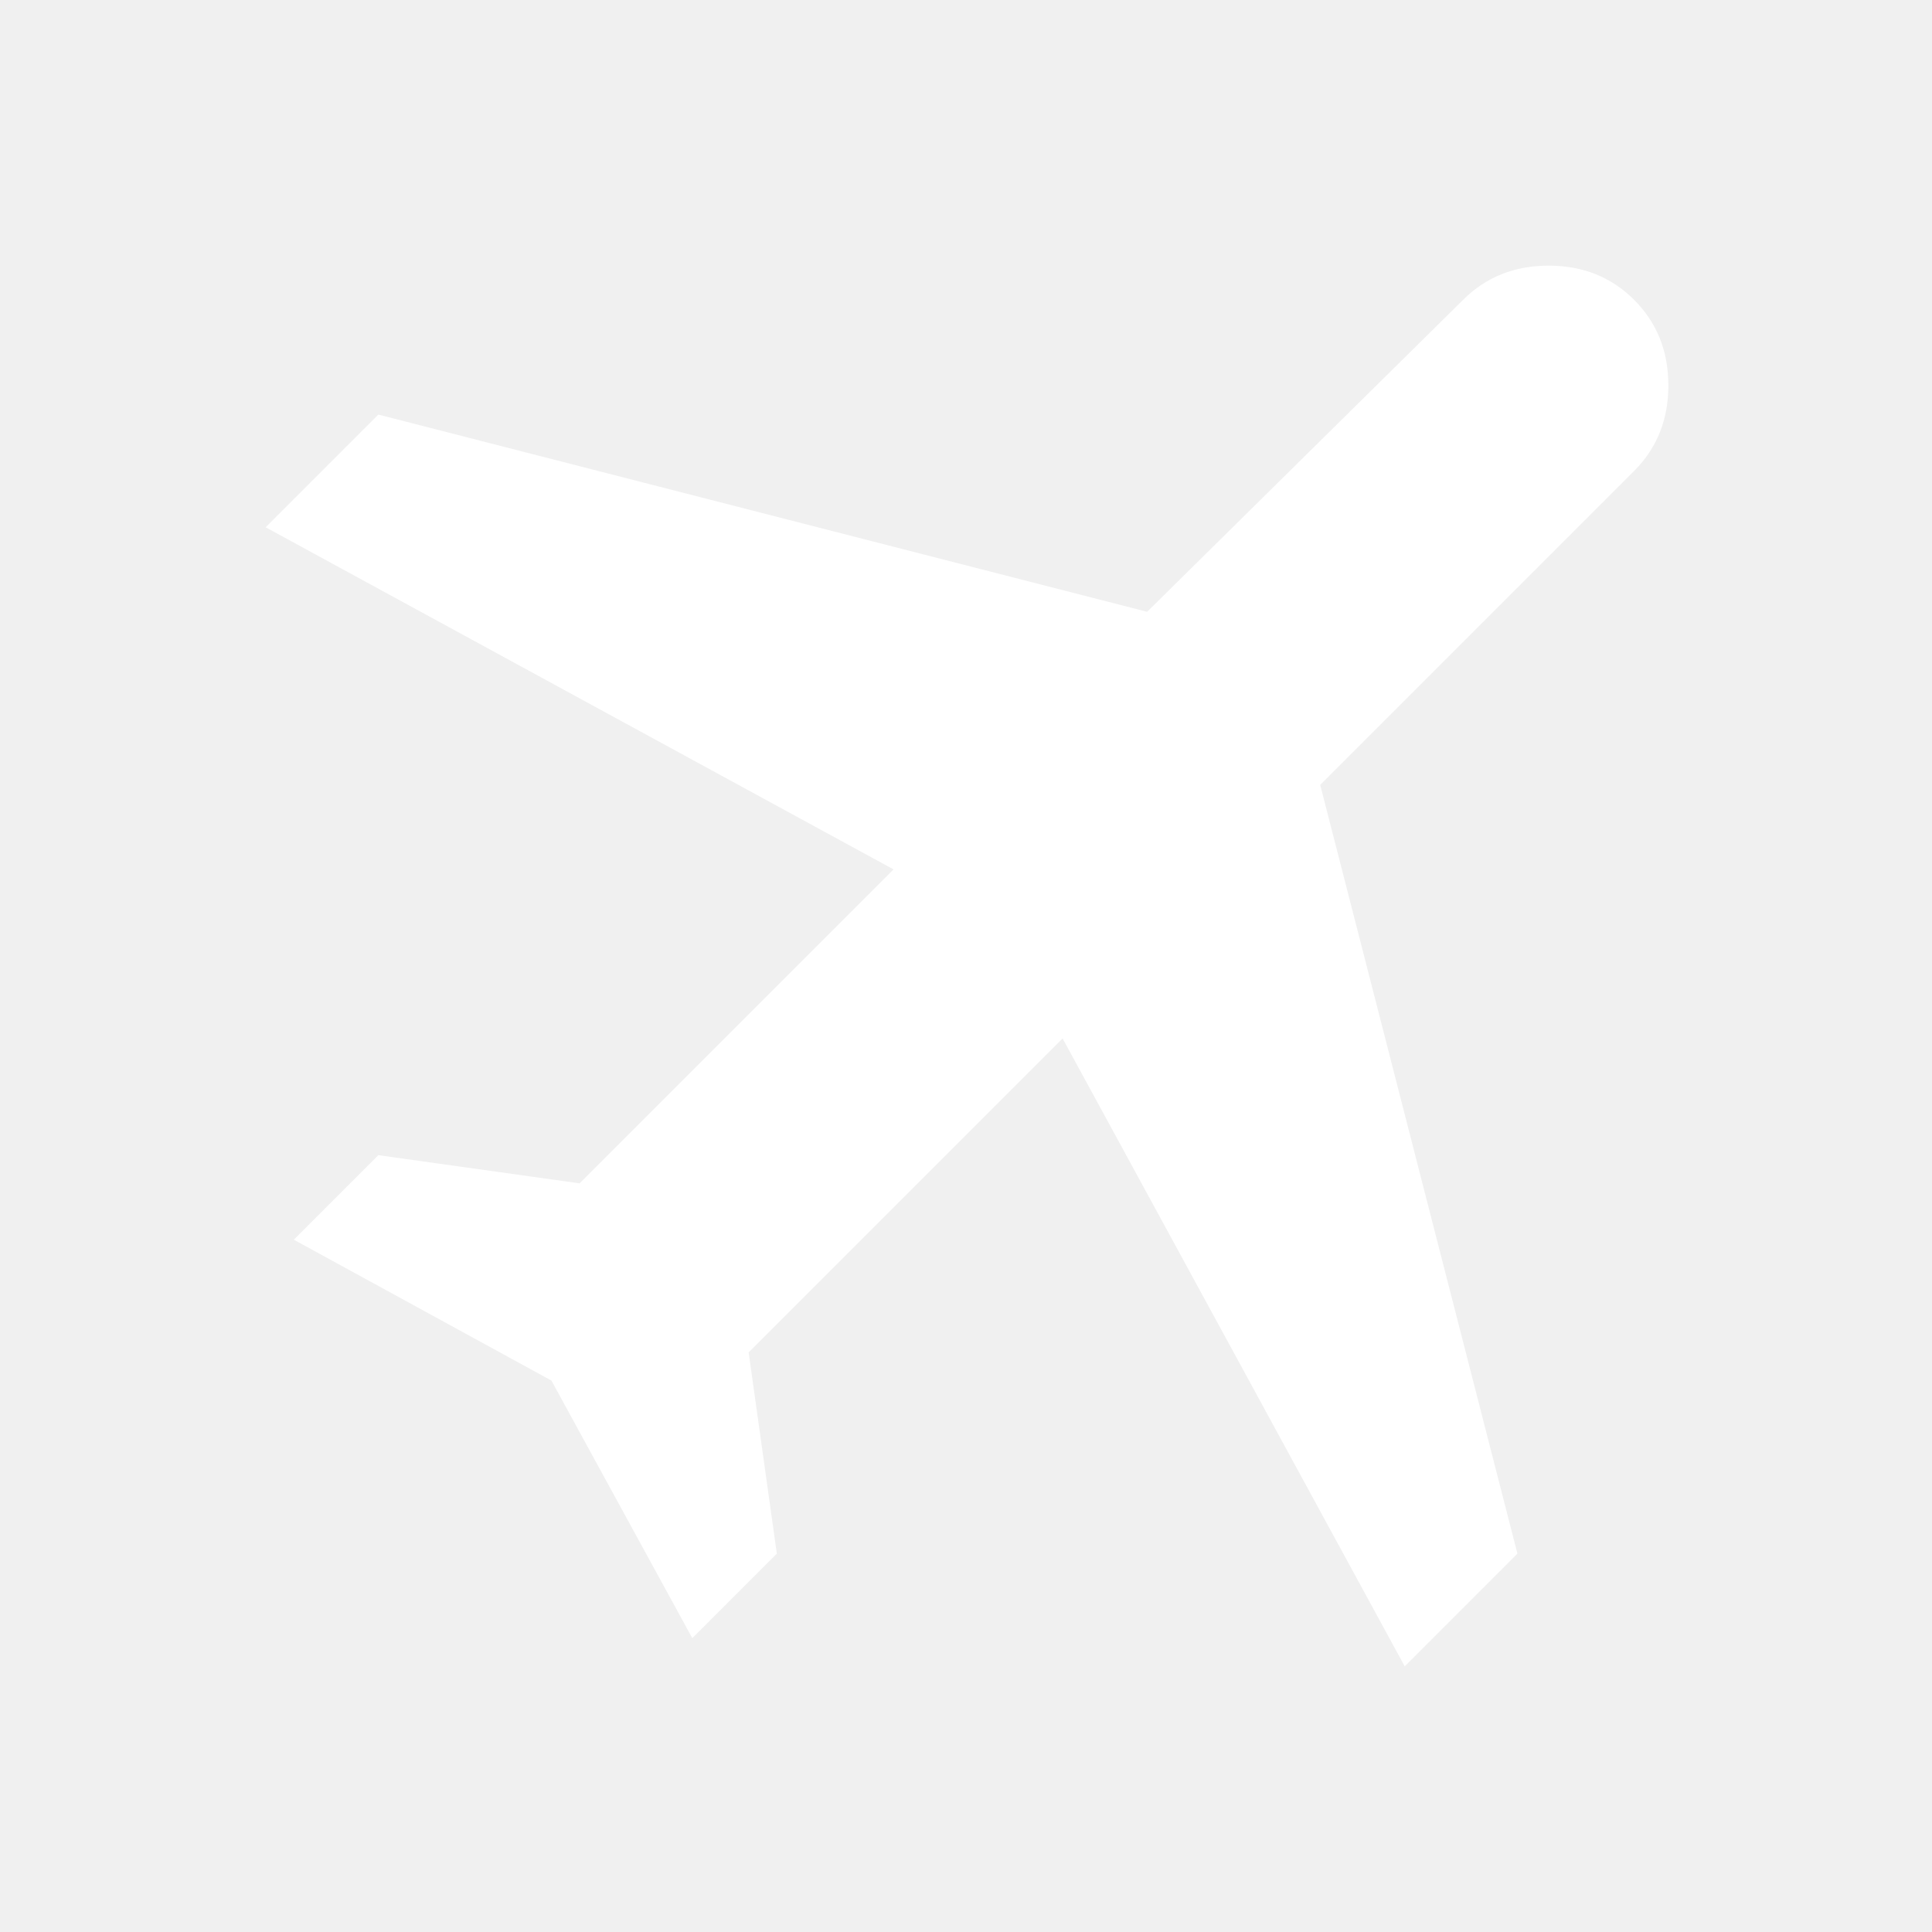
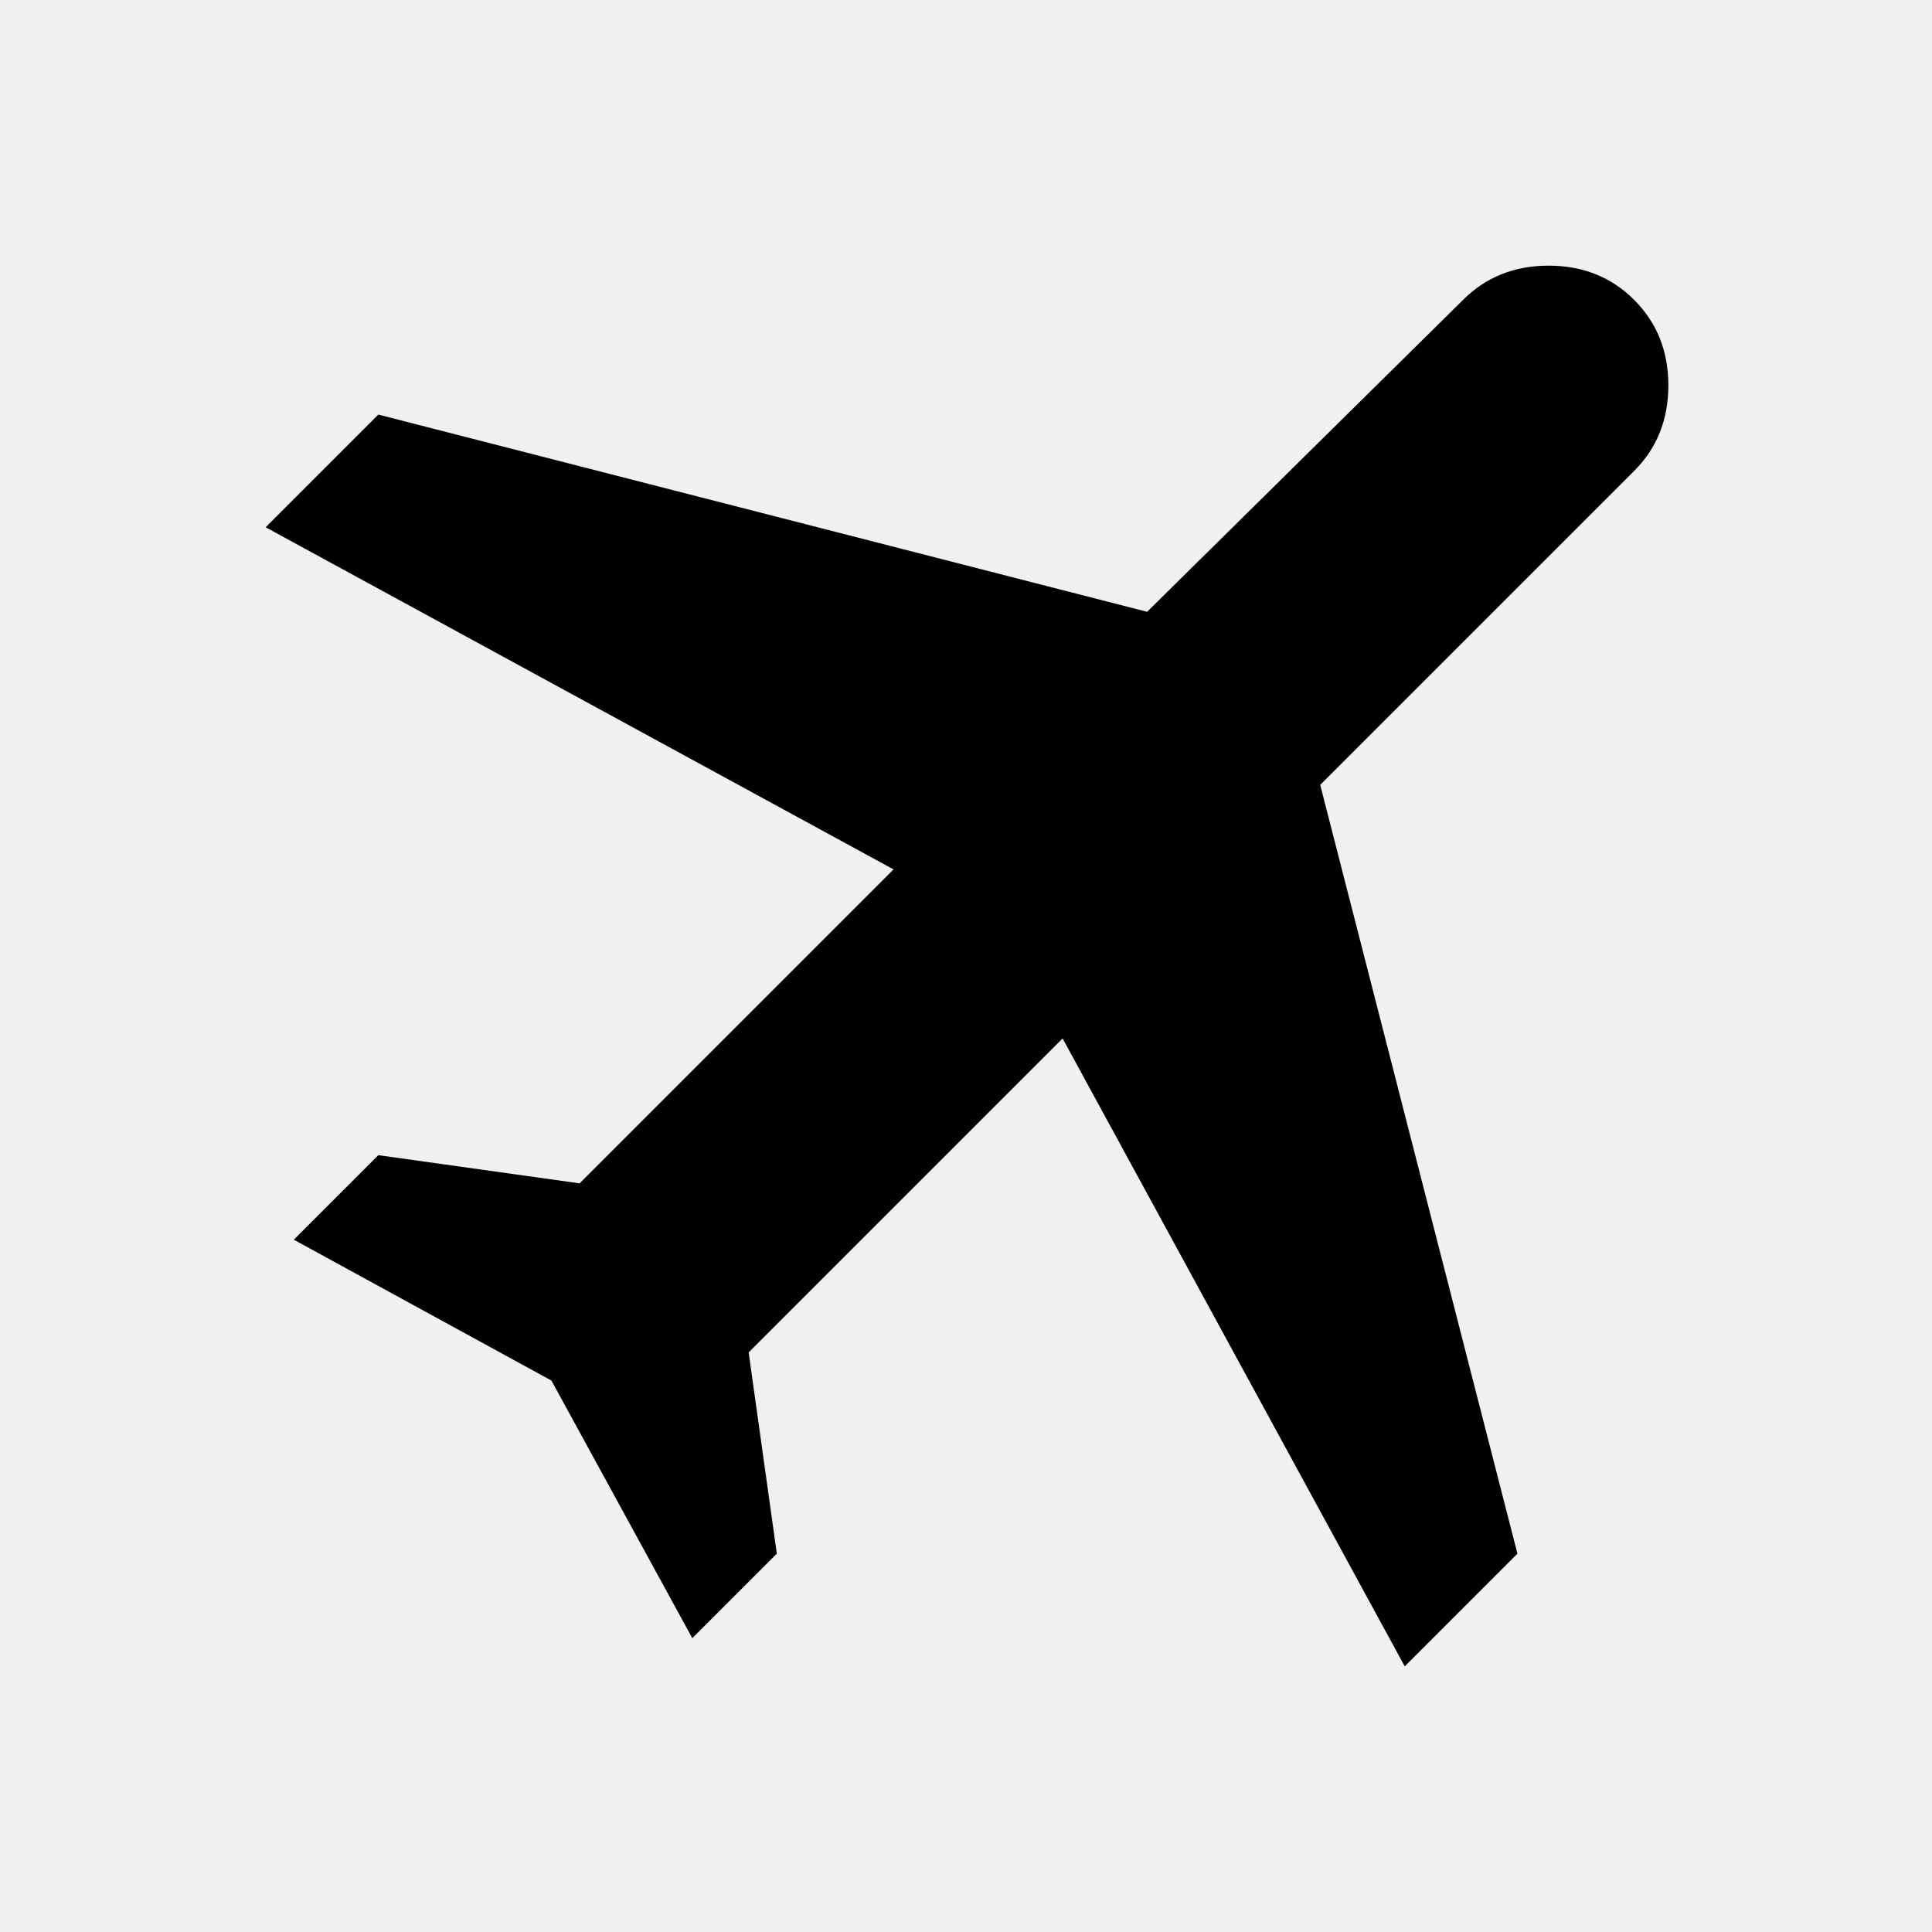
<svg xmlns="http://www.w3.org/2000/svg" width="48" height="48" viewBox="0 0 48 48" fill="none">
-   <path d="m13.7 34.3-6.4-3.5 2.1-2.1 5 .7 7.8-7.8-15.6-8.5 2.8-2.8 19.1 4.9 7.85-7.75q.85-.85 2.125-.85t2.125.85.85 2.125-.85 2.125l-7.8 7.8 4.9 19.1-2.8 2.8-8.5-15.6-7.8 7.8.7 5-2.1 2.1z" fill="#fff" />
+   <path d="m13.7 34.3-6.4-3.5 2.1-2.1 5 .7 7.8-7.8-15.6-8.5 2.8-2.8 19.1 4.9 7.85-7.75q.85-.85 2.125-.85t2.125.85.85 2.125-.85 2.125l-7.8 7.8 4.9 19.1-2.8 2.8-8.5-15.6-7.8 7.8.7 5-2.1 2.1z" fill="currentColor" />
</svg>
